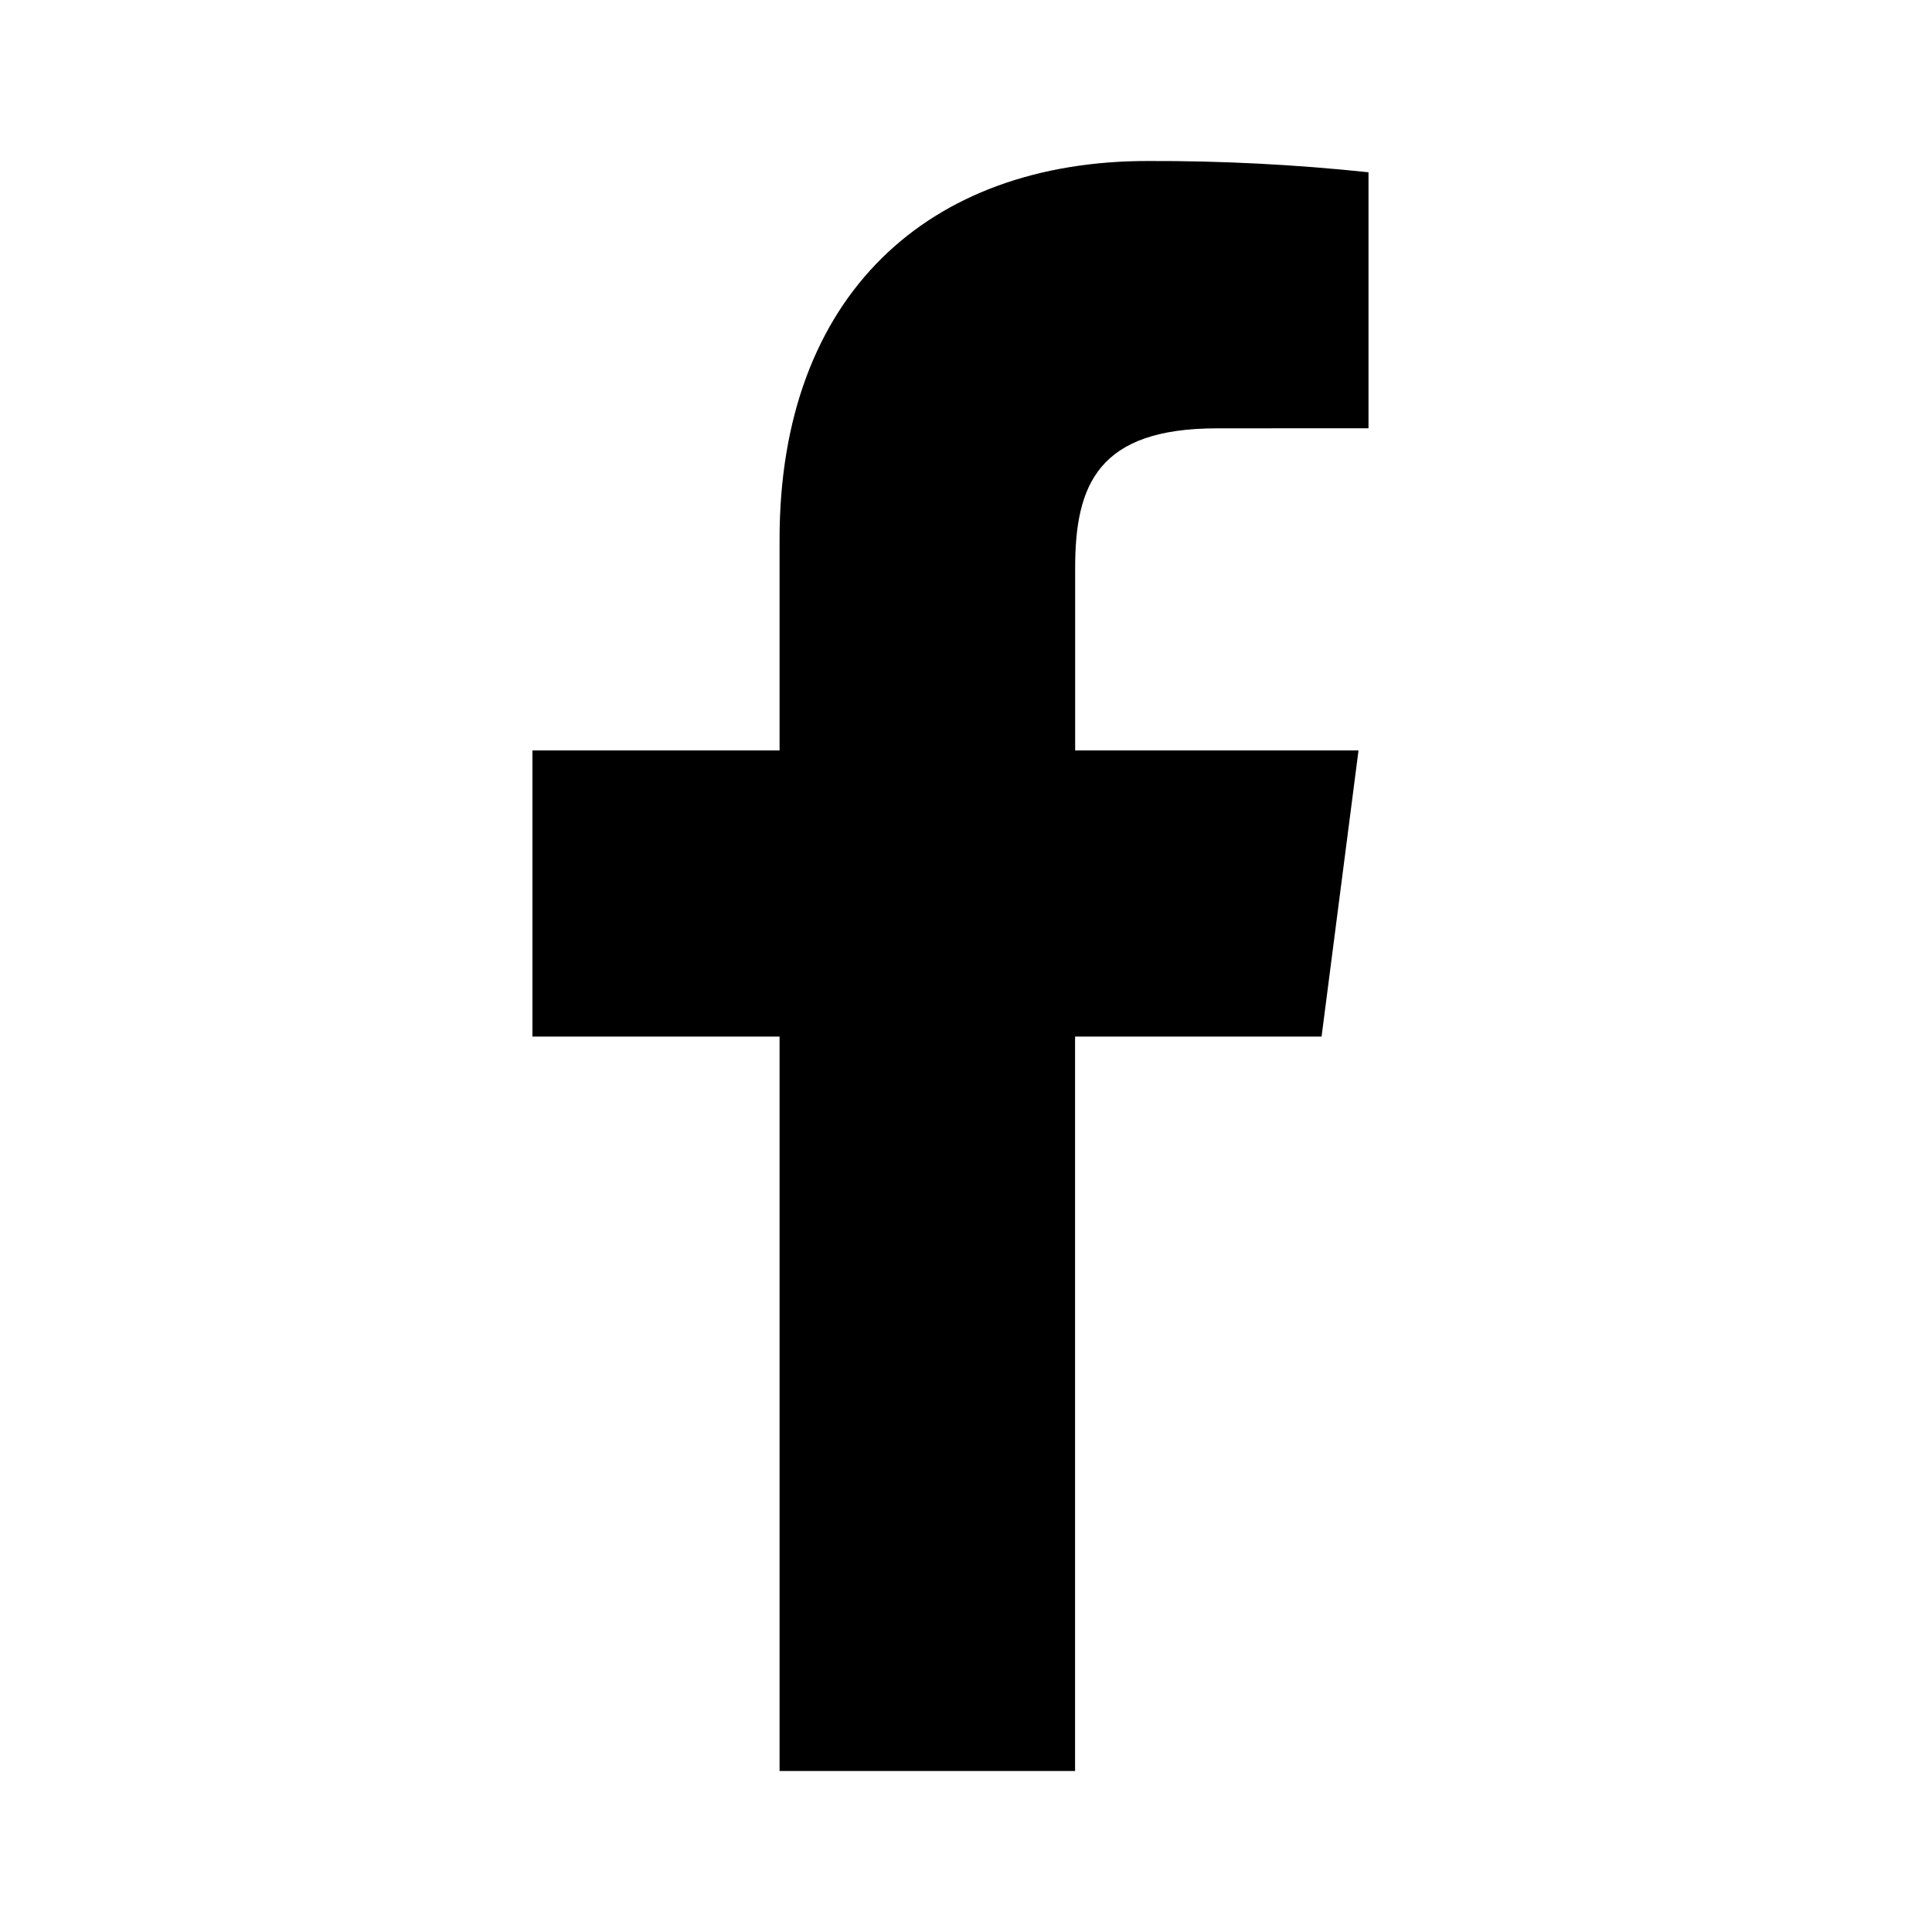
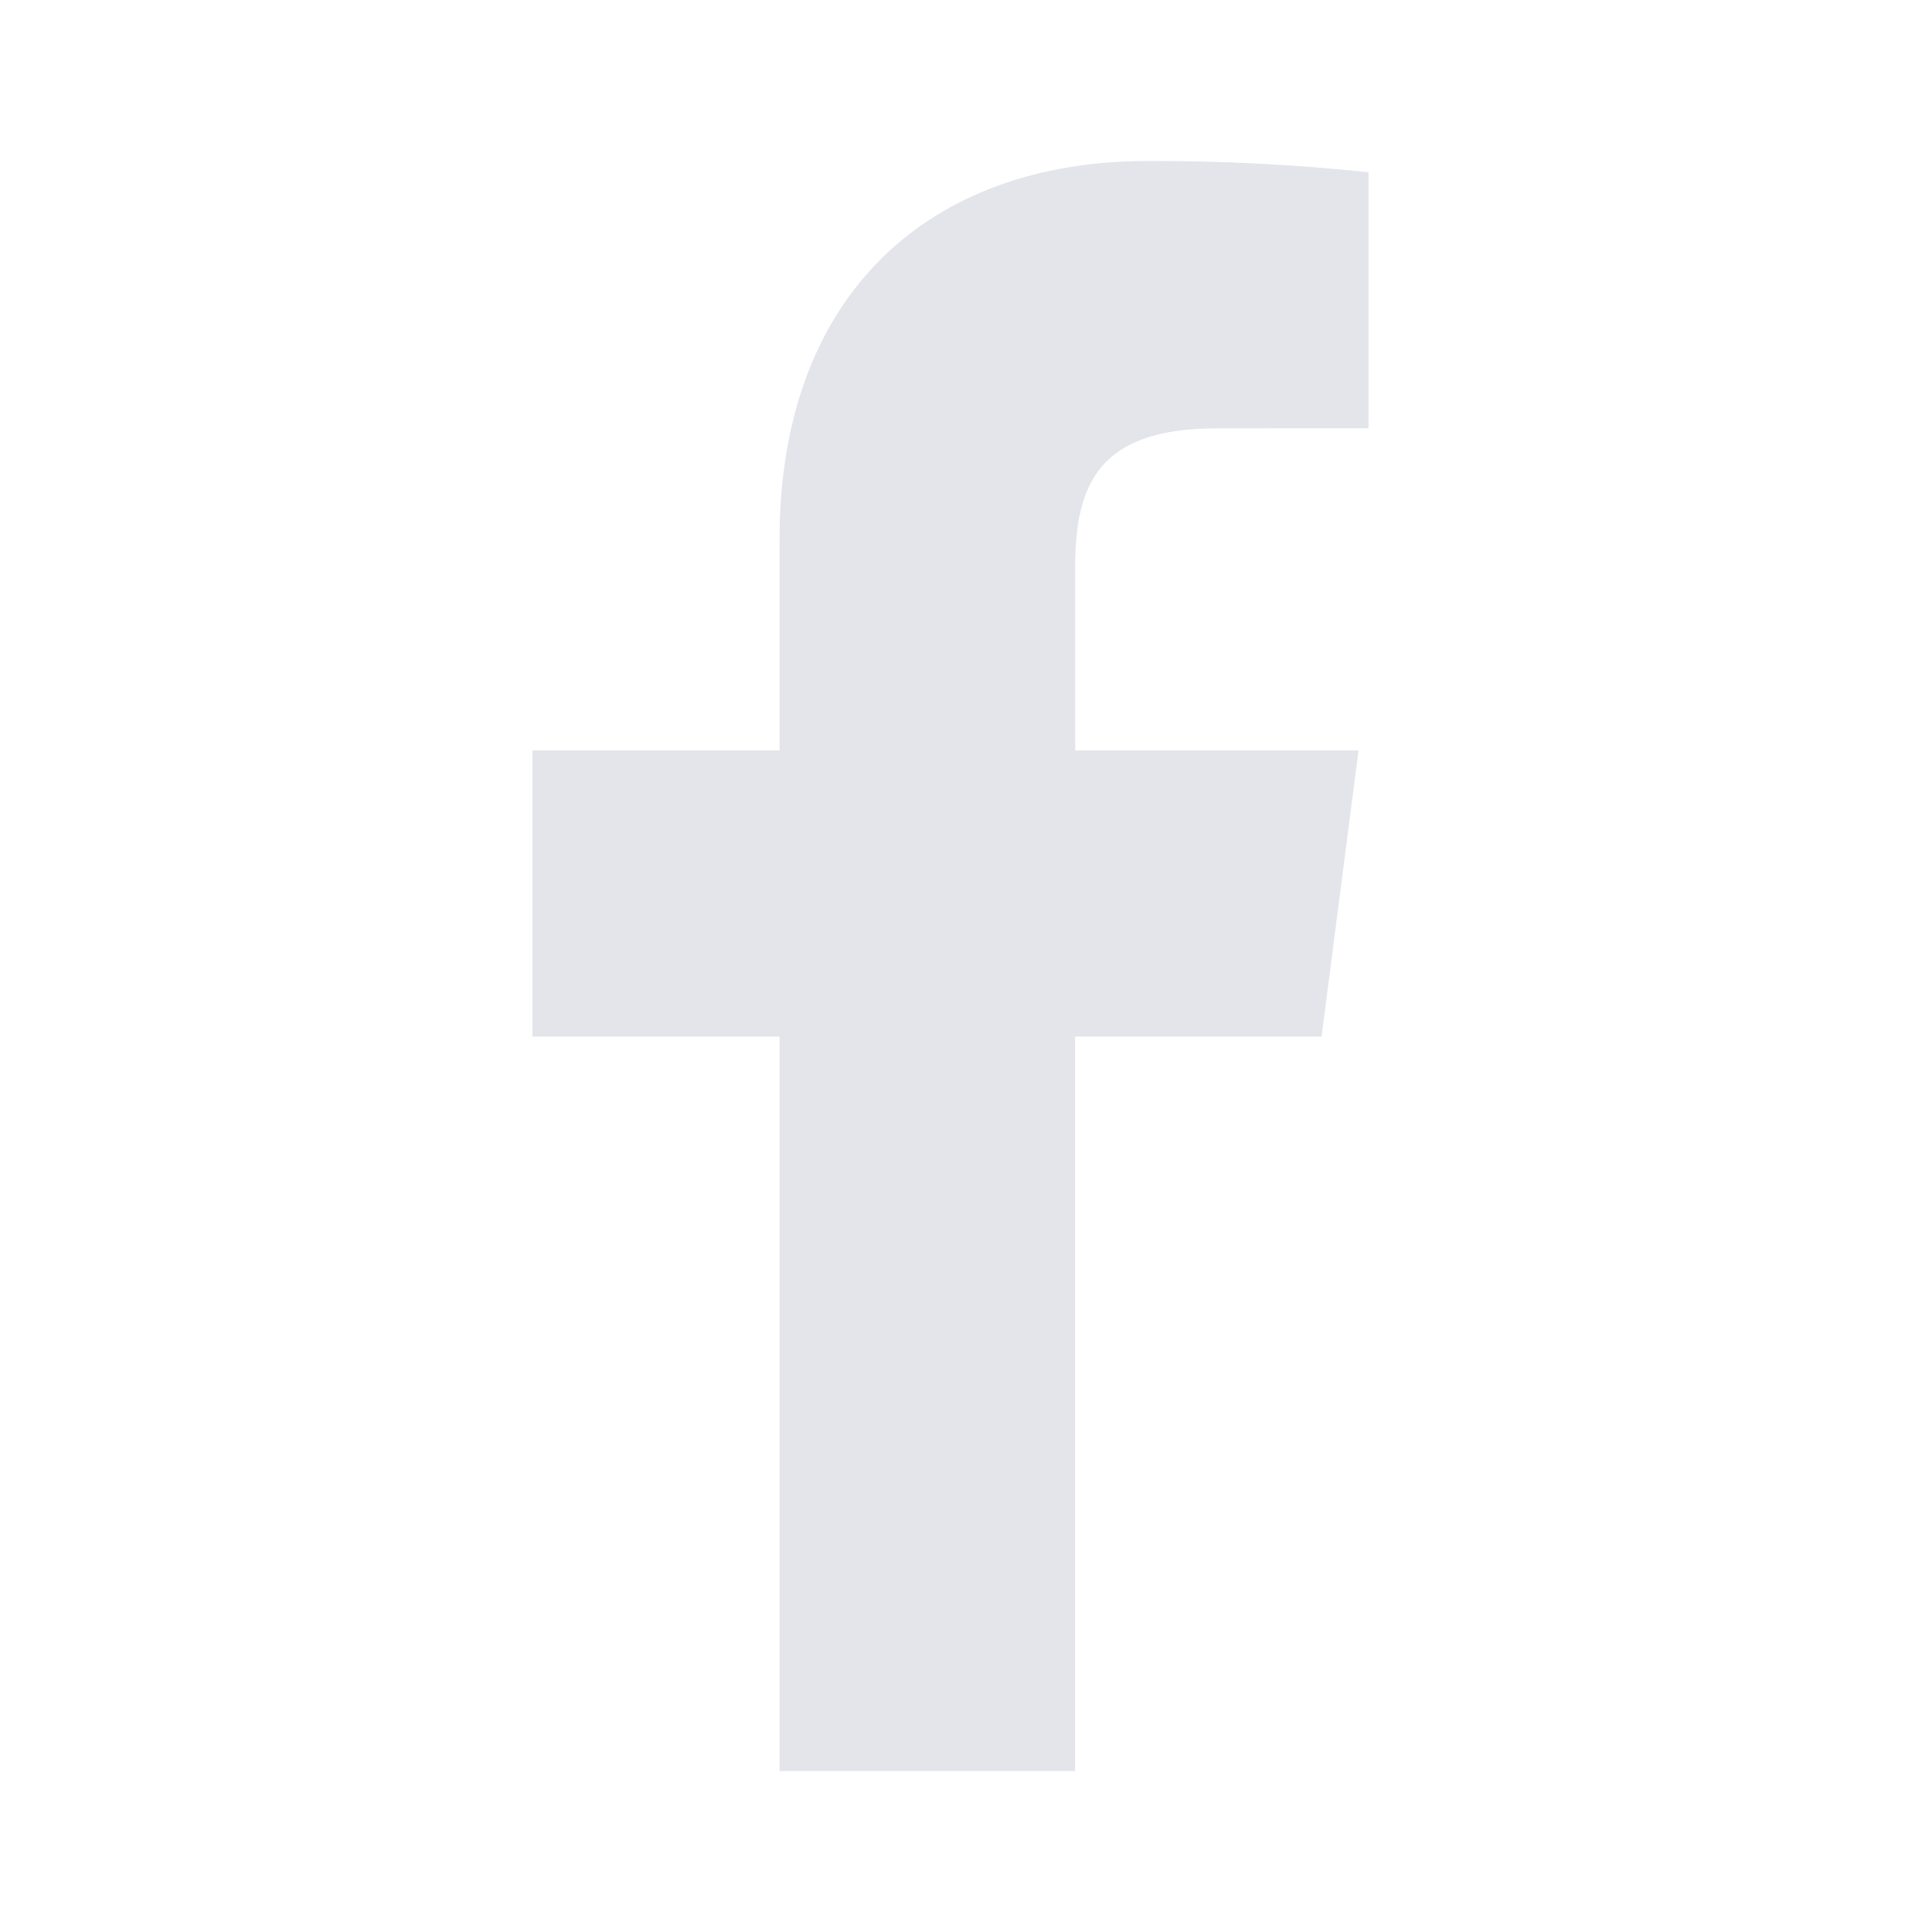
<svg xmlns="http://www.w3.org/2000/svg" aria-hidden="true" role="img" class="iconify iconify--uim" width="32" height="32" preserveAspectRatio="xMidYMid meet" viewBox="0 0 24 24">
-   <path class="uim-primary" d="M13.355 22v-9.123h3.062l.459-3.555h-3.52v-2.27c0-1.03.285-1.731 1.761-1.731L17 5.32V2.14A25.233 25.233 0 0 0 14.257 2c-2.715 0-4.573 1.657-4.573 4.7v2.622h-3.07v3.555h3.07V22h3.671z" fill="currentColor" />
+   <path class="uim-primary" d="M13.355 22v-9.123h3.062l.459-3.555h-3.52v-2.27c0-1.03.285-1.731 1.761-1.731L17 5.32V2.14A25.233 25.233 0 0 0 14.257 2c-2.715 0-4.573 1.657-4.573 4.7v2.622h-3.07v3.555h3.07V22h3.671z" fill="#E3E5EB" />
</svg>
